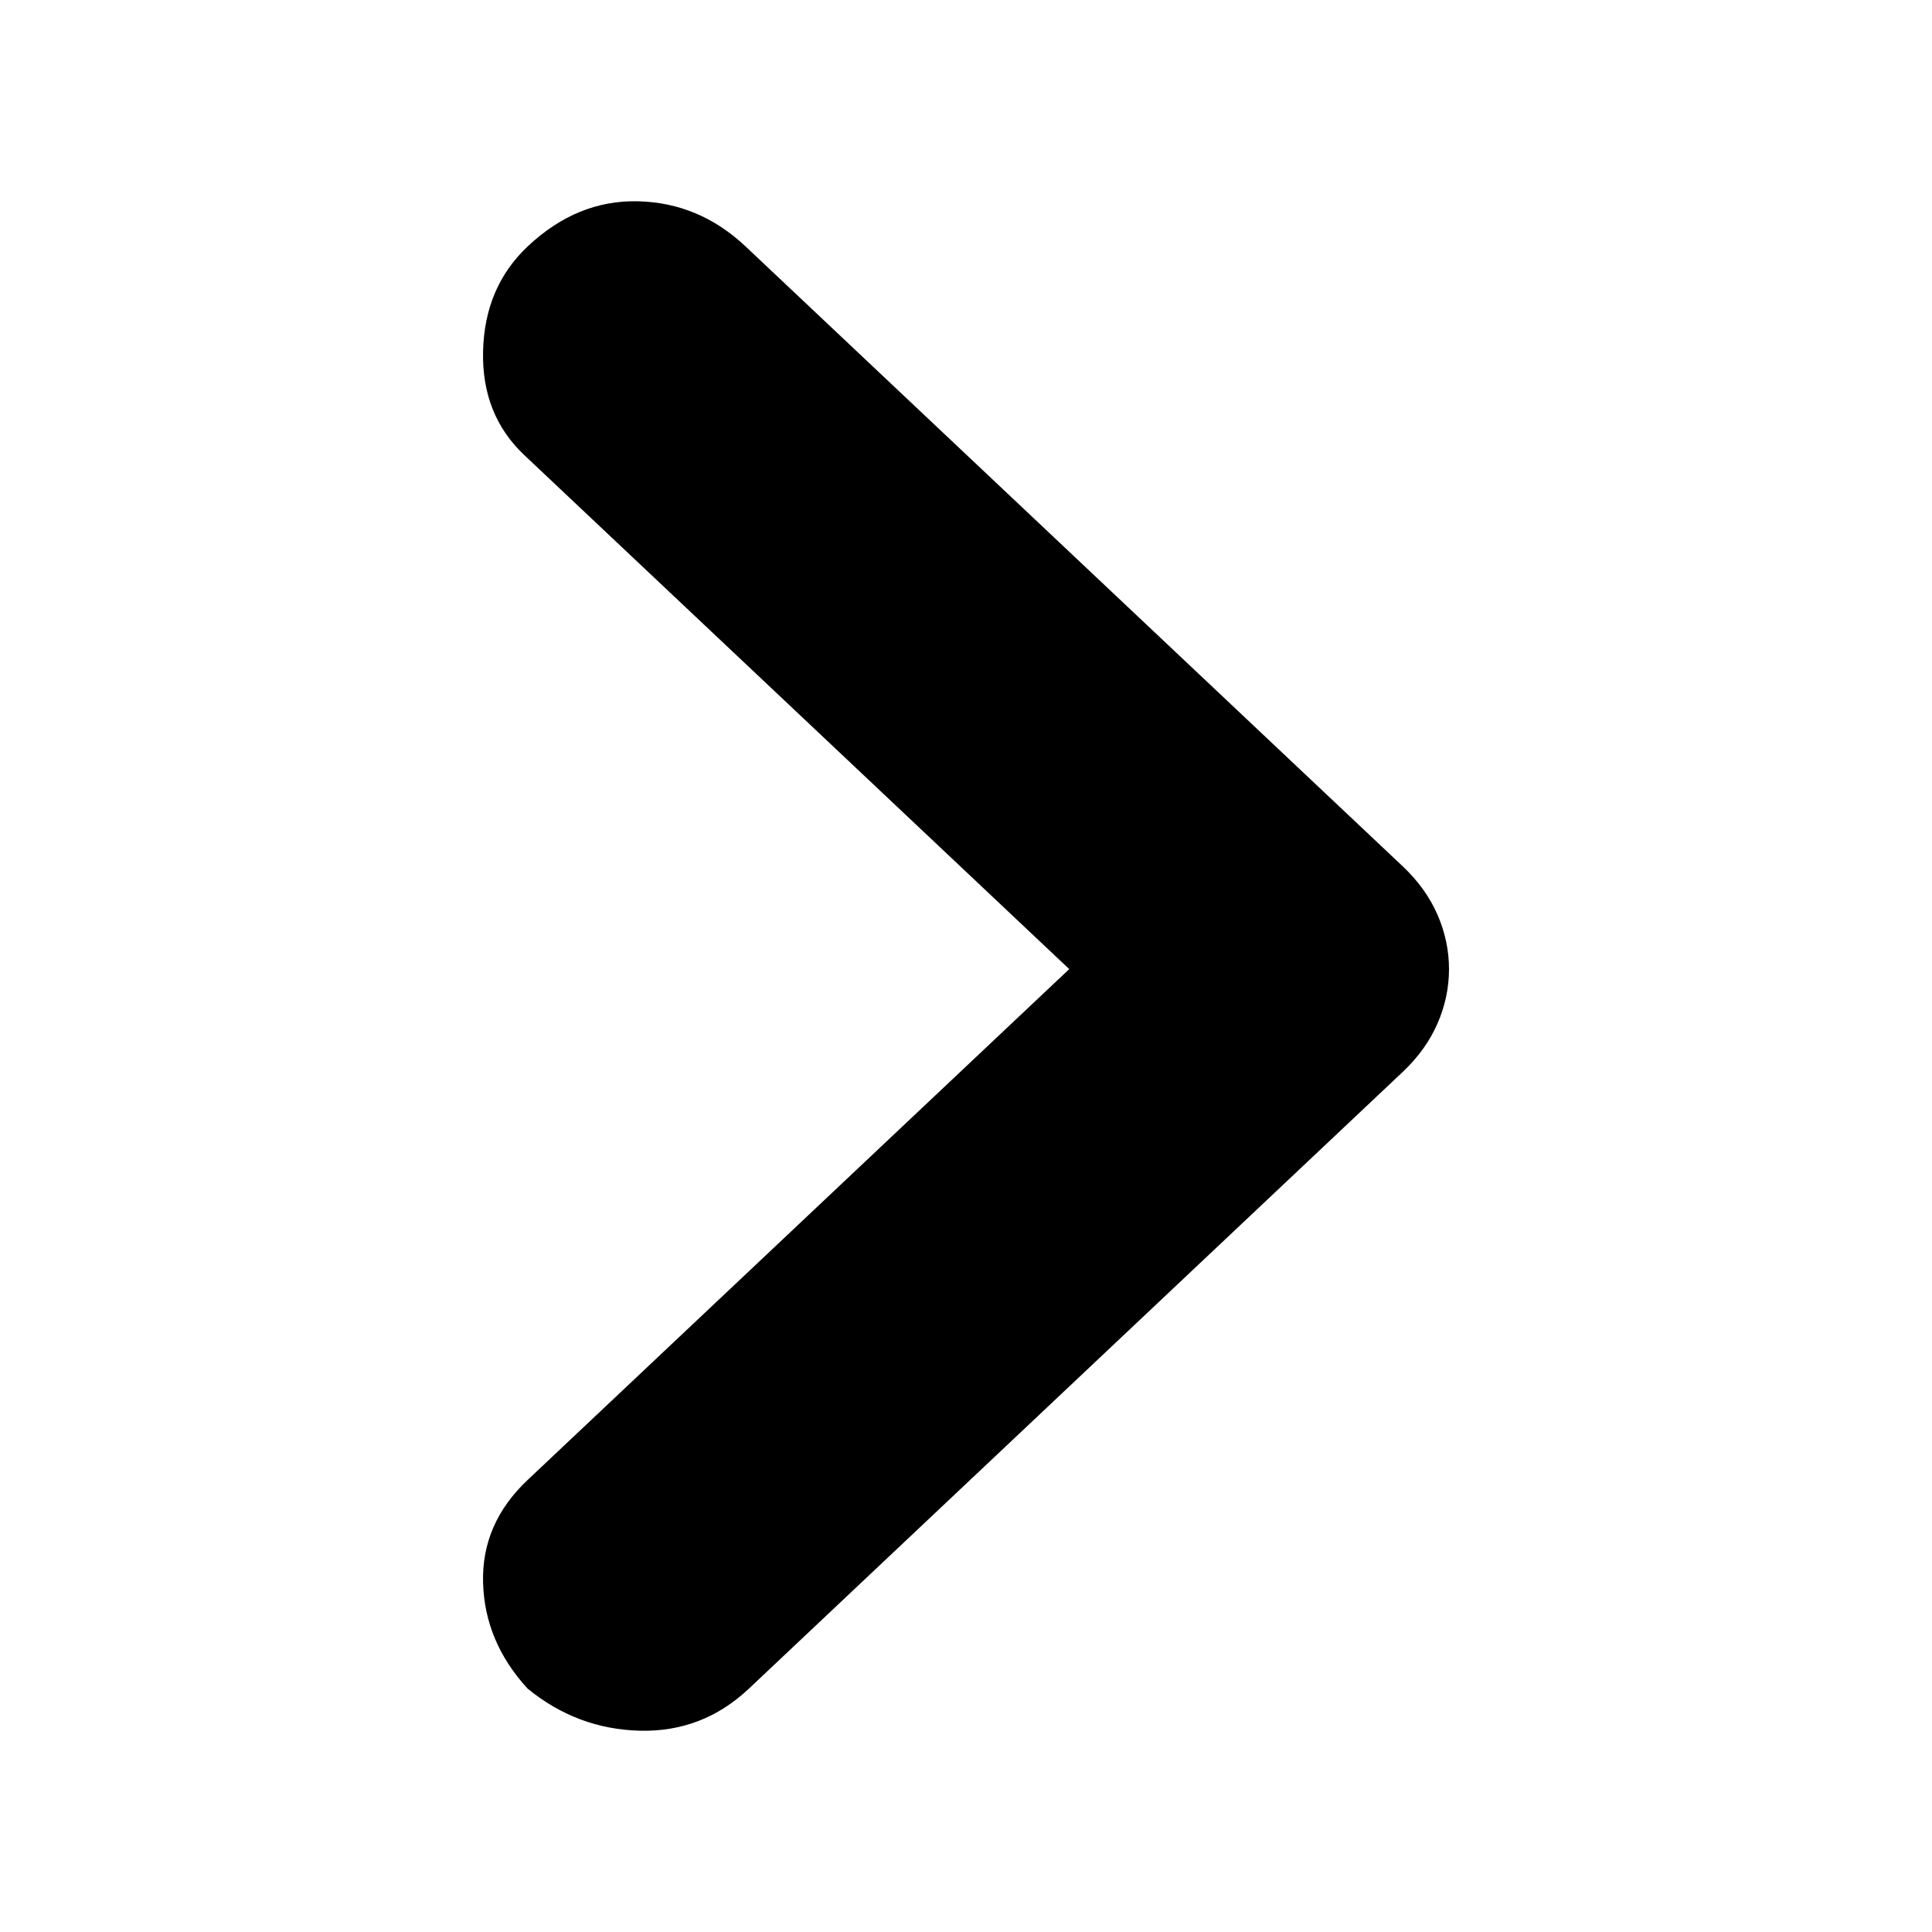
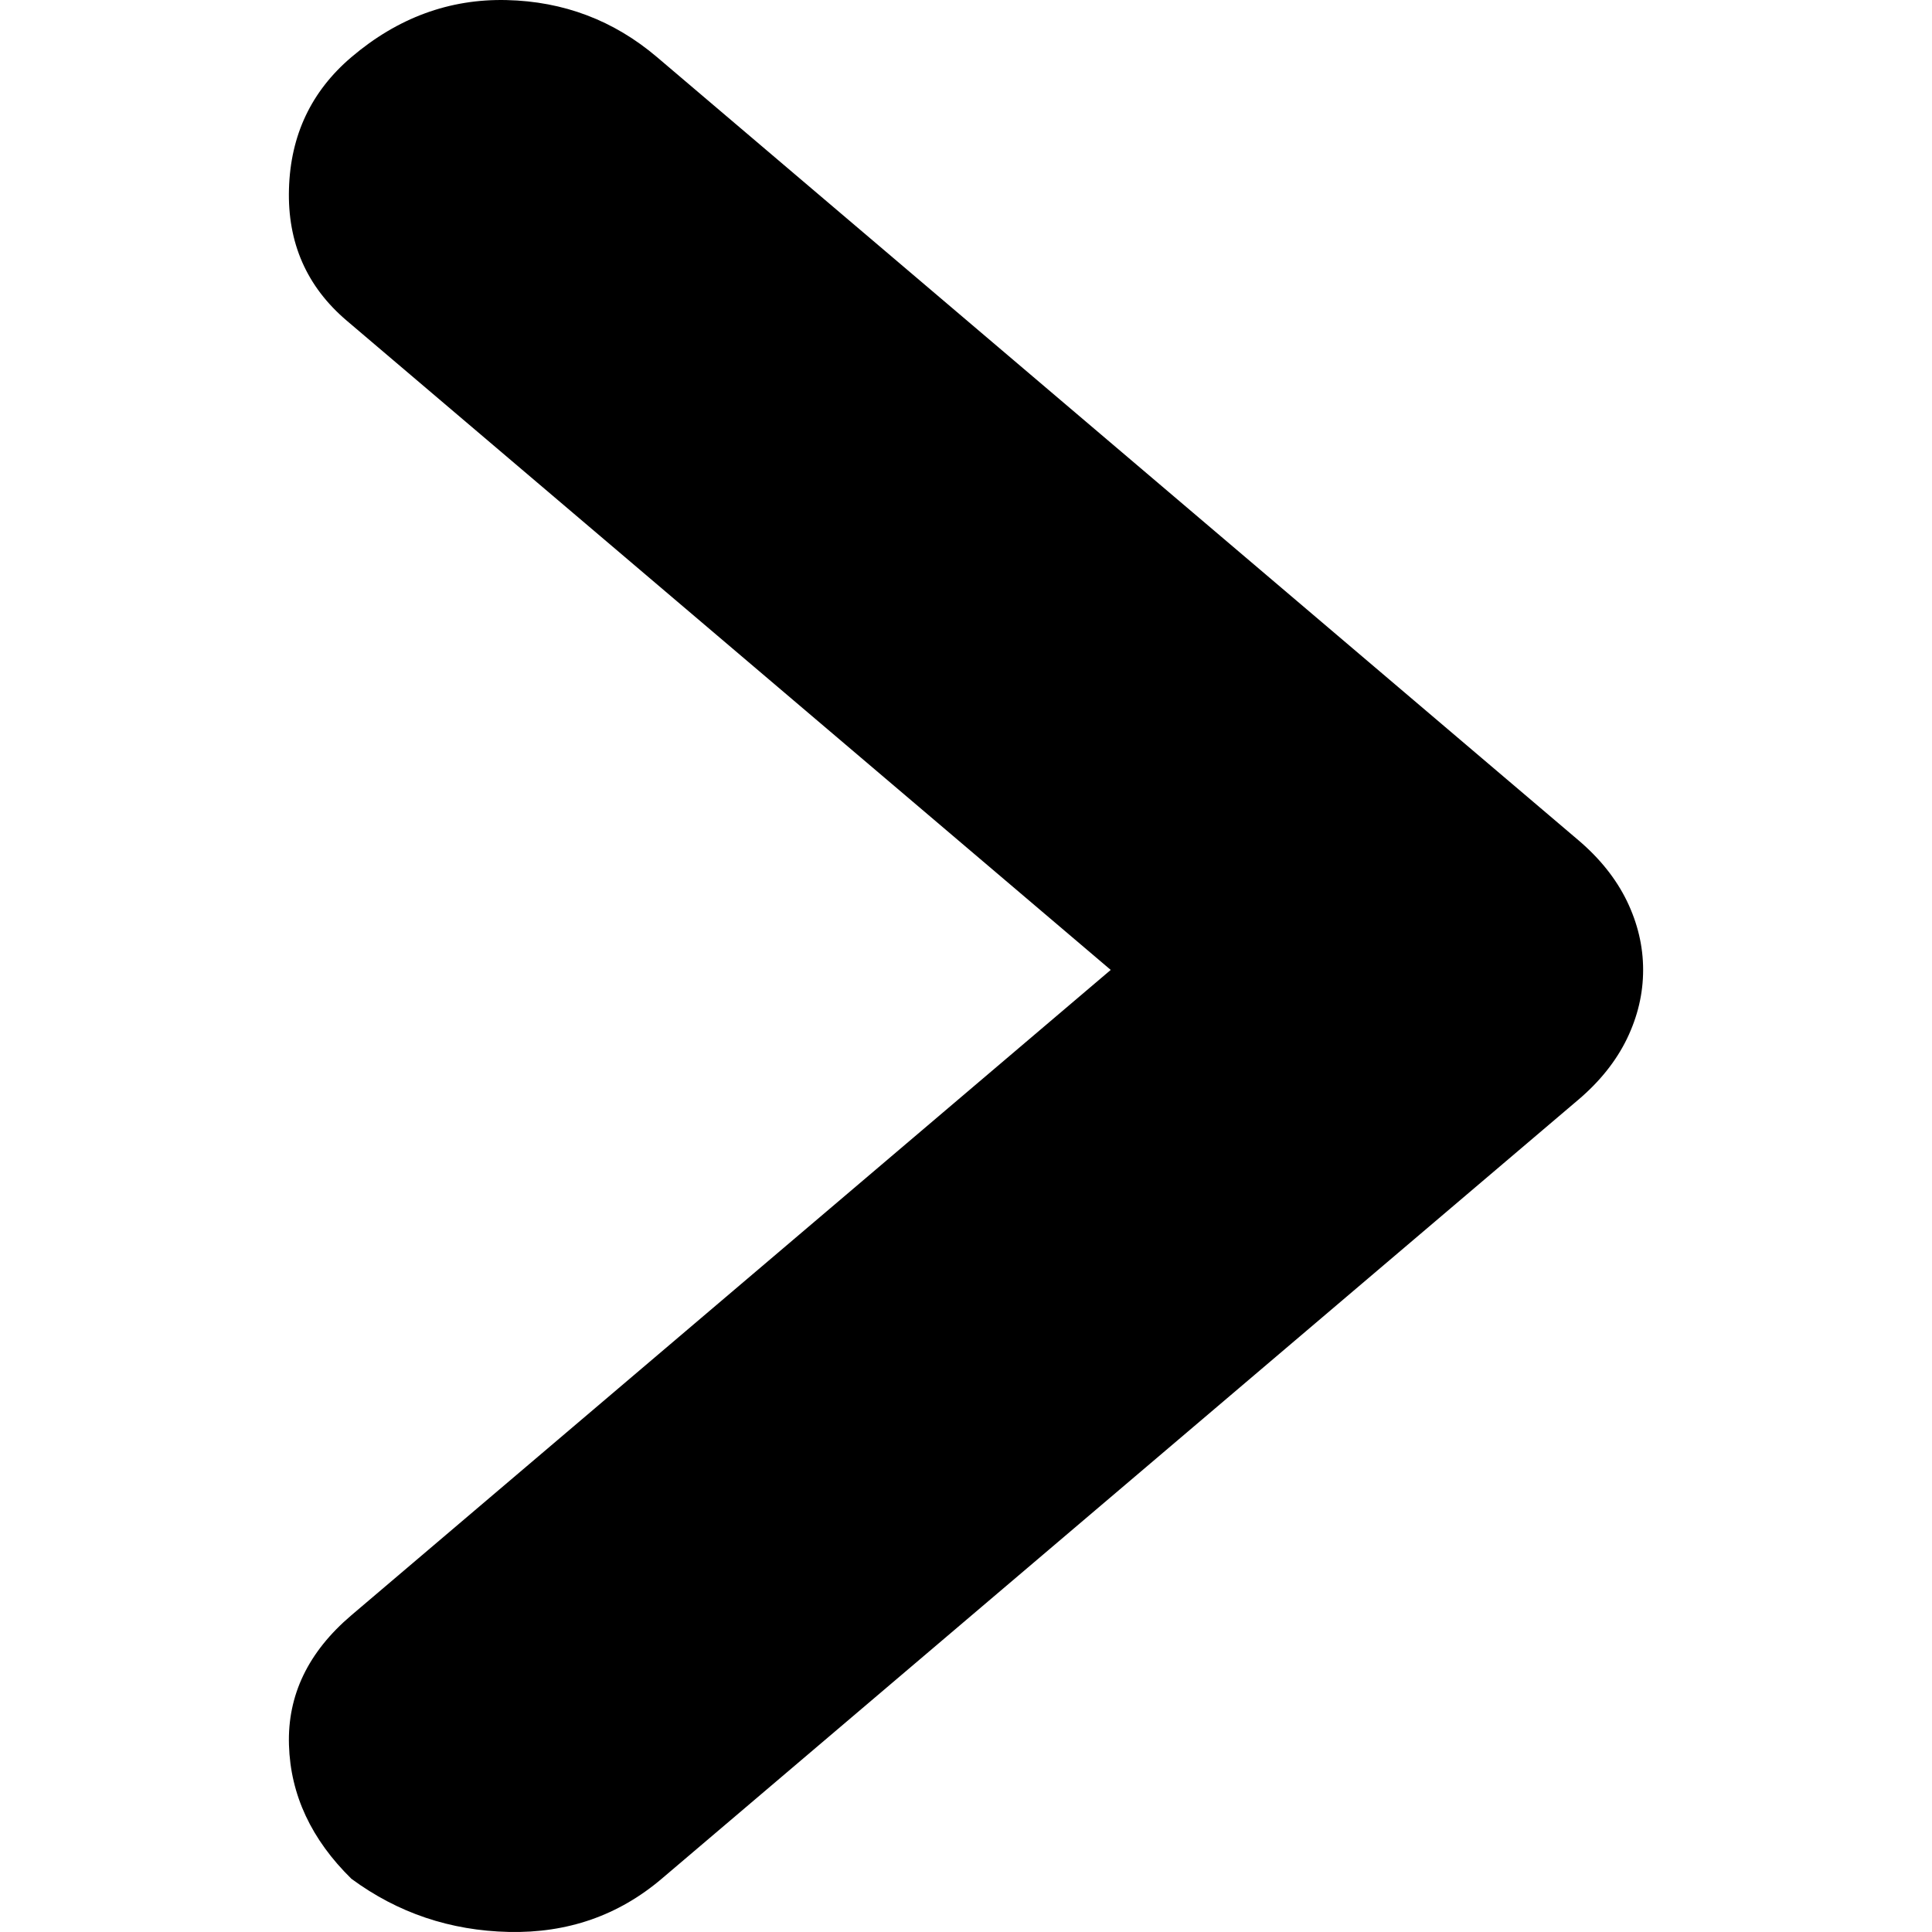
- <svg xmlns="http://www.w3.org/2000/svg" width="100%" height="100%" viewBox="0 0 48 48" version="1.1" xml:space="preserve" style="fill-rule:evenodd;clip-rule:evenodd;stroke-linejoin:round;stroke-miterlimit:2;">
-   <path d="M13.109,41.954c-0.711,-0.774 -1.08,-1.651 -1.107,-2.631c-0.028,-0.981 0.341,-1.832 1.107,-2.554l13.456,-12.692l-13.538,-12.769c-0.711,-0.67 -1.053,-1.535 -1.025,-2.592c0.027,-1.058 0.396,-1.922 1.107,-2.593c0.821,-0.774 1.737,-1.148 2.749,-1.122c1.012,0.026 1.9,0.4 2.666,1.122l16.327,15.401c0.383,0.361 0.67,0.761 0.862,1.199c0.191,0.439 0.287,0.89 0.287,1.354c-0,0.465 -0.096,0.916 -0.287,1.355c-0.192,0.438 -0.479,0.838 -0.862,1.199l-16.245,15.323c-0.766,0.722 -1.668,1.07 -2.707,1.045c-1.04,-0.026 -1.969,-0.374 -2.79,-1.045Z" style="fill-rule:nonzero;" />
+ <svg xmlns="http://www.w3.org/2000/svg" width="100%" height="100%" viewBox="0 0 40 40" version="1.1" xml:space="preserve" style="fill-rule:evenodd;clip-rule:evenodd;stroke-linejoin:round;stroke-miterlimit:2;">
+   <g transform="matrix(1.16828,0,0,1.05262,-8.03889,-5.2628)">
+     <path d="M13.109,41.954C12.398,41.18 12.029,40.303 12.002,39.323C11.974,38.342 12.343,37.491 13.109,36.769L26.565,24.077L13.027,11.308C12.316,10.638 11.974,9.773 12.002,8.716C12.029,7.658 12.398,6.794 13.109,6.123C13.93,5.349 14.846,4.975 15.858,5.001C16.87,5.027 17.758,5.401 18.524,6.123L34.851,21.524C35.234,21.885 35.521,22.285 35.713,22.723C35.904,23.162 36,23.613 36,24.077C36,24.542 35.904,24.993 35.713,25.432C35.521,25.87 35.234,26.27 34.851,26.631L18.606,41.954C17.84,42.676 16.938,43.024 15.899,42.999C14.859,42.973 13.93,42.625 13.109,41.954Z" style="fill-rule:nonzero;" />
+   </g>
</svg>
